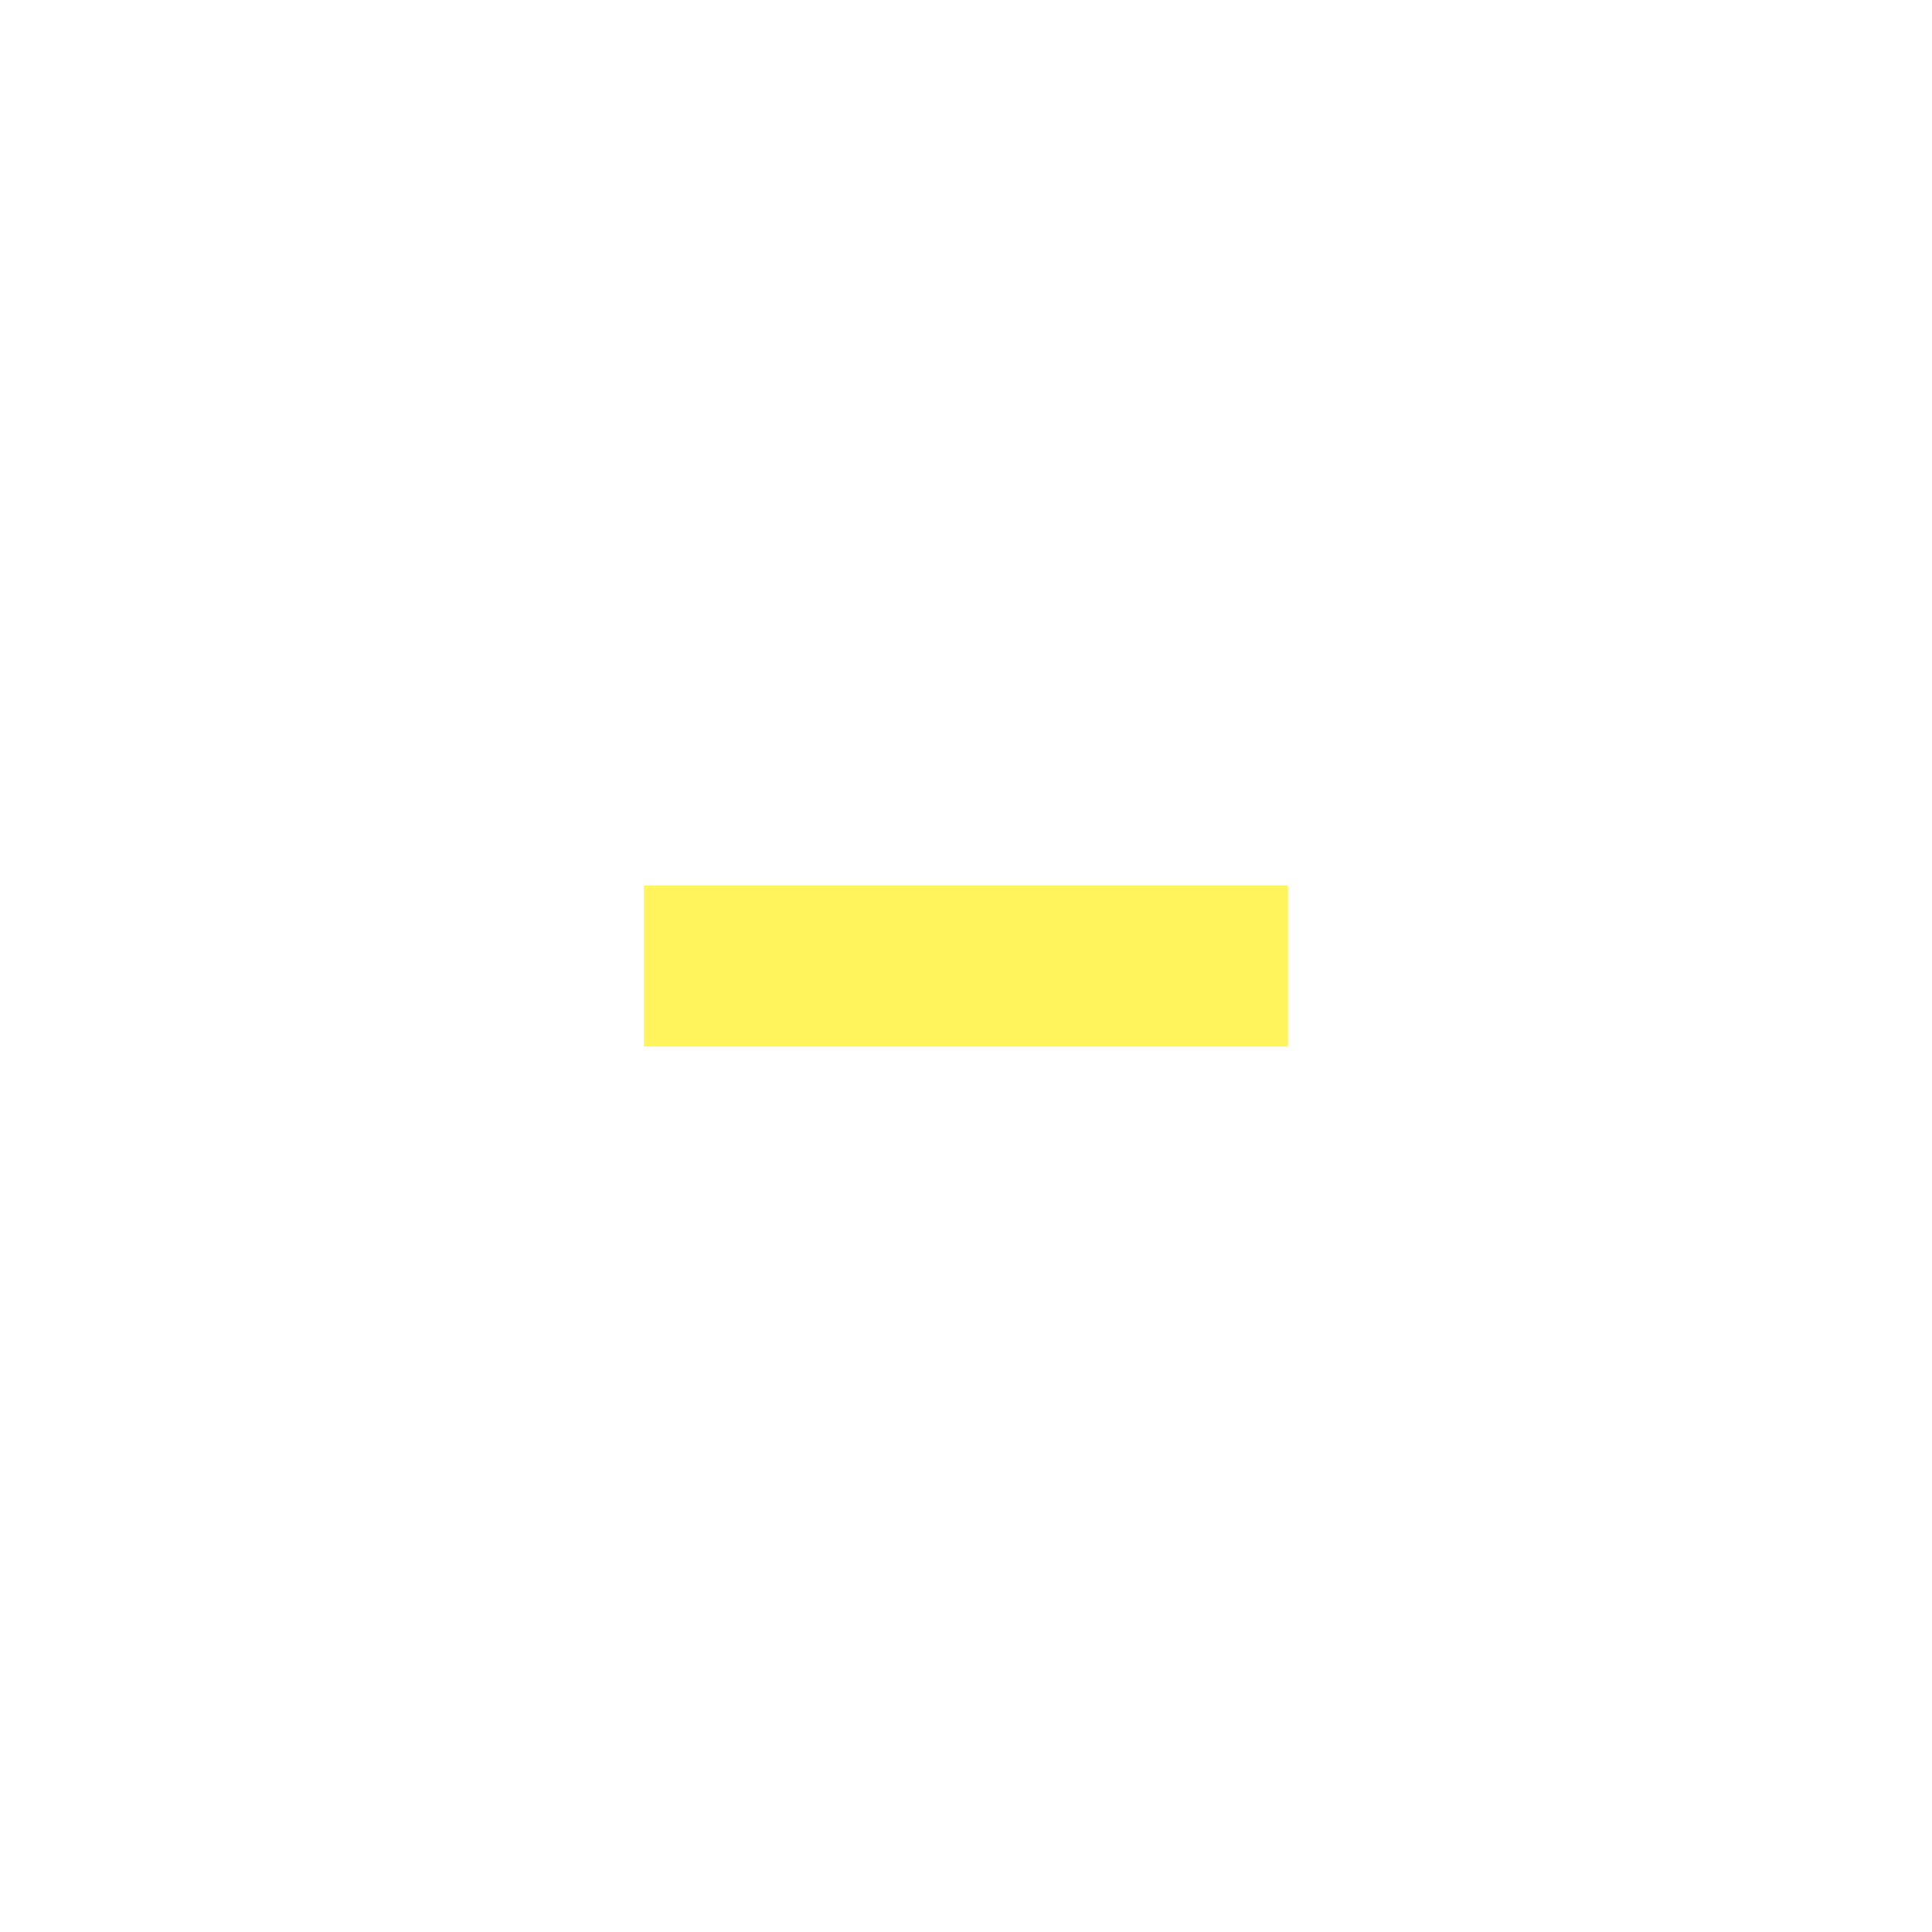
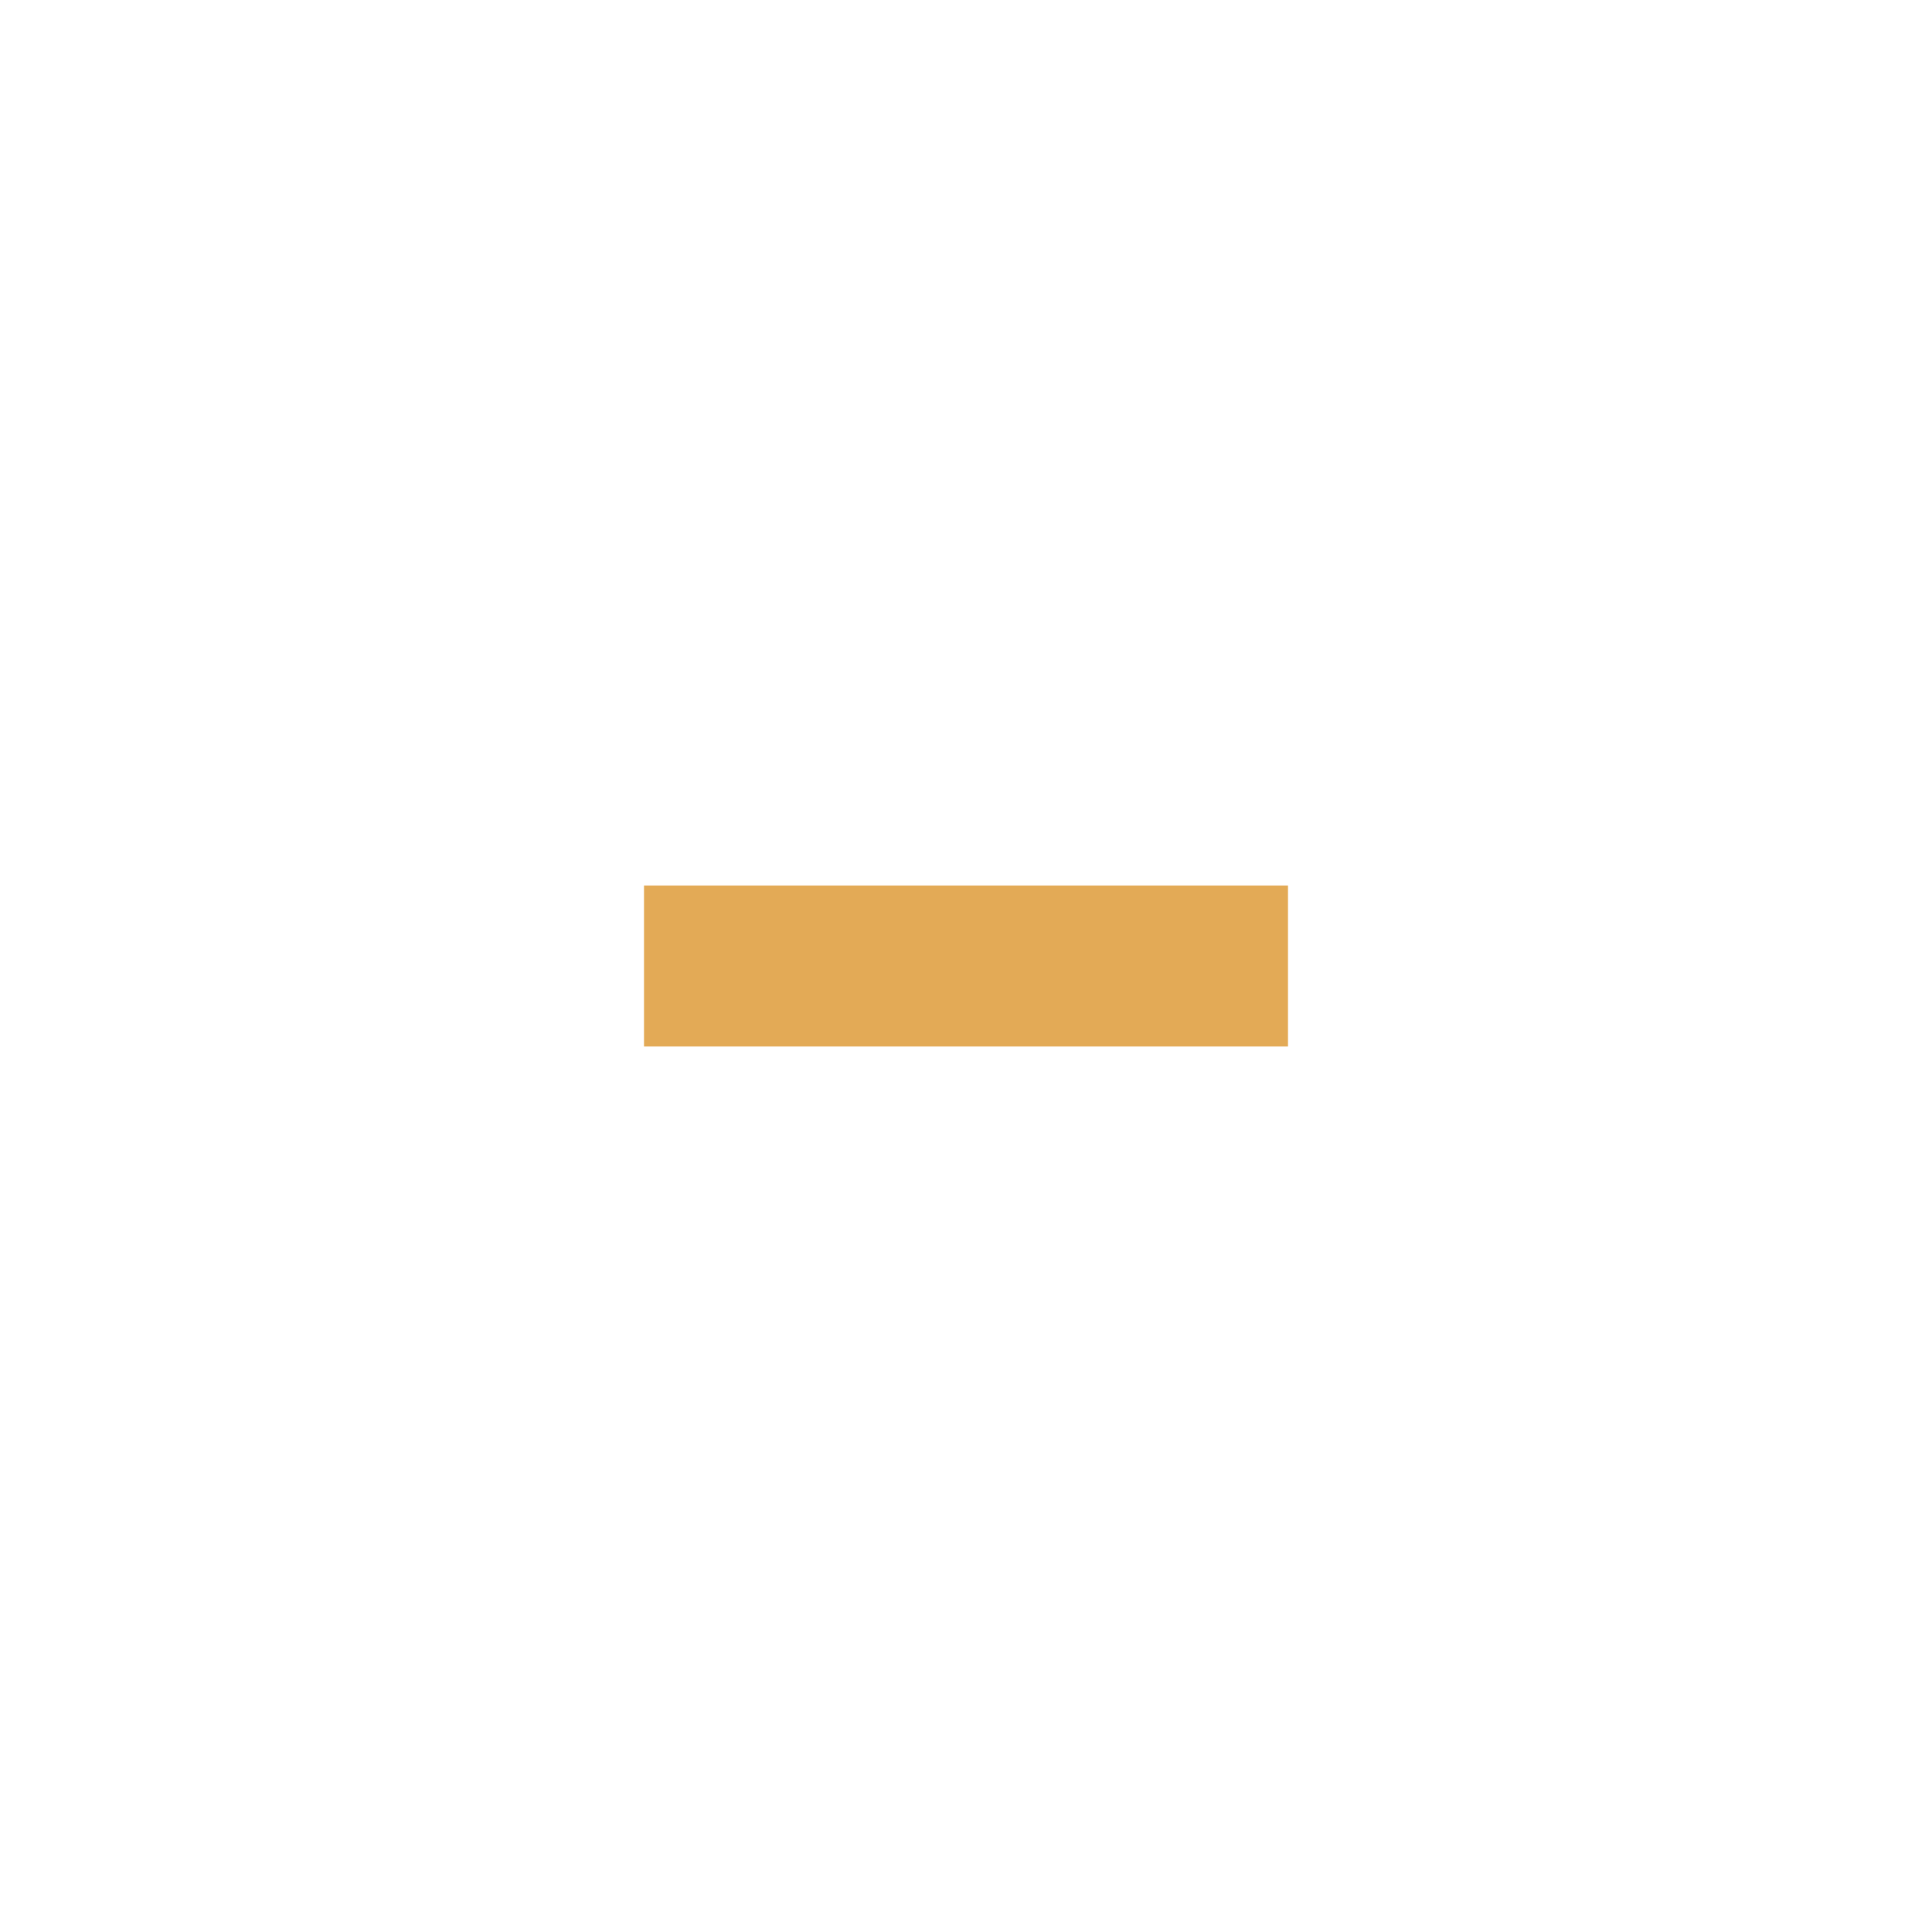
<svg xmlns="http://www.w3.org/2000/svg" version="1.1" x="0px" y="0px" width="24px" height="24px" viewBox="0 0 24 24" xml:space="preserve">
-   <rect x="8" y="11" fill="#fff024" opacity="0.75" width="8" height="2" />
+   <rect x="8" y="11" fill="#d98e1d" opacity="0.75" width="8" height="2" />
</svg>
